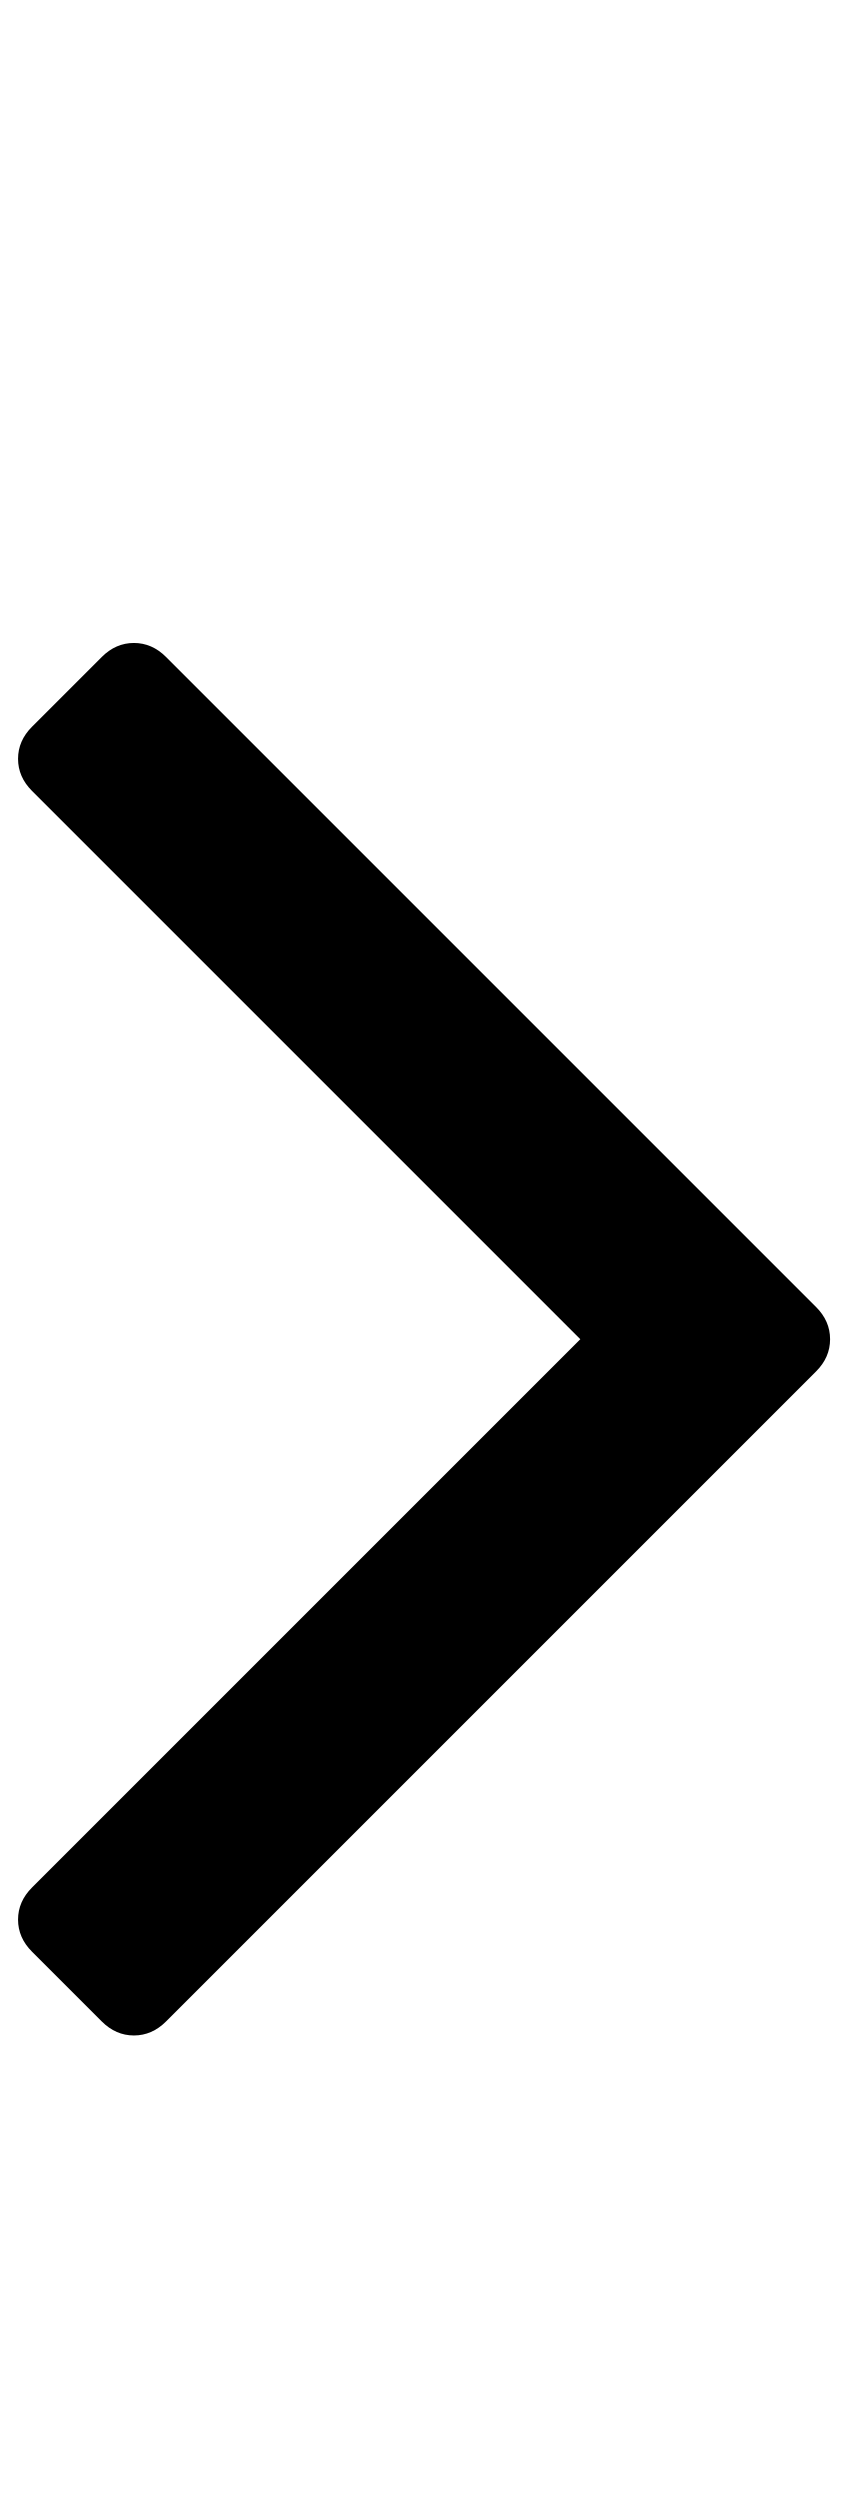
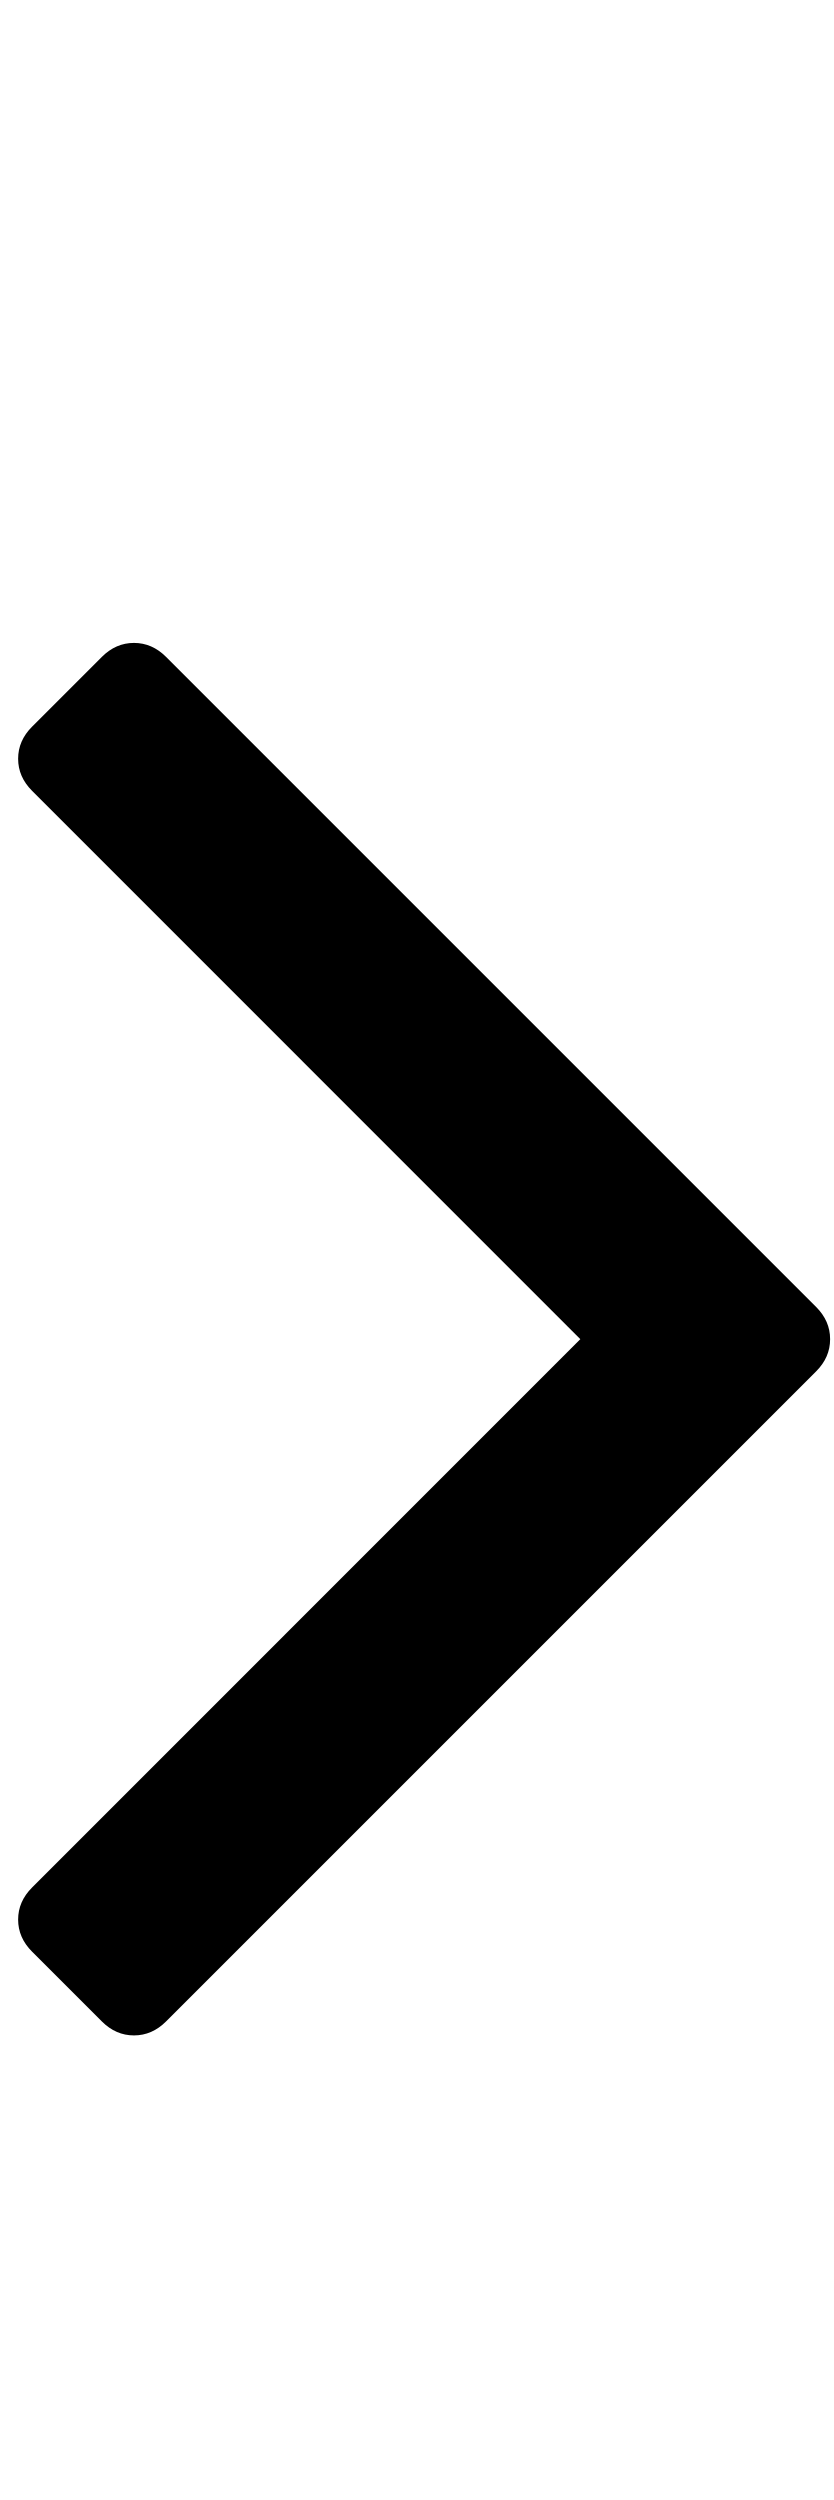
- <svg xmlns="http://www.w3.org/2000/svg" version="1.1" width="11" height="32" viewBox="0 0 11 32">
-   <path fill="#000" d="M10.625 17.143q0 0.232-0.179 0.411l-8.321 8.321q-0.179 0.179-0.411 0.179t-0.411-0.179l-0.893-0.893q-0.179-0.179-0.179-0.411t0.179-0.411l7.018-7.018-7.018-7.018q-0.179-0.179-0.179-0.411t0.179-0.411l0.893-0.893q0.179-0.179 0.411-0.179t0.411 0.179l8.321 8.321q0.179 0.179 0.179 0.411z" />
+ <svg xmlns="http://www.w3.org/2000/svg" version="1.1" width="8" height="24" viewBox="0 0 8 24">
+   <path d="M7.969 12.857q0 0.174-0.134 0.308l-6.241 6.241q-0.134 0.134-0.308 0.134t-0.308-0.134l-0.67-0.67q-0.134-0.134-0.134-0.308t0.134-0.308l5.263-5.264-5.263-5.264q-0.134-0.134-0.134-0.308t0.134-0.308l0.67-0.67q0.134-0.134 0.308-0.134t0.308 0.134l6.241 6.241q0.134 0.134 0.134 0.308z" />
</svg>
